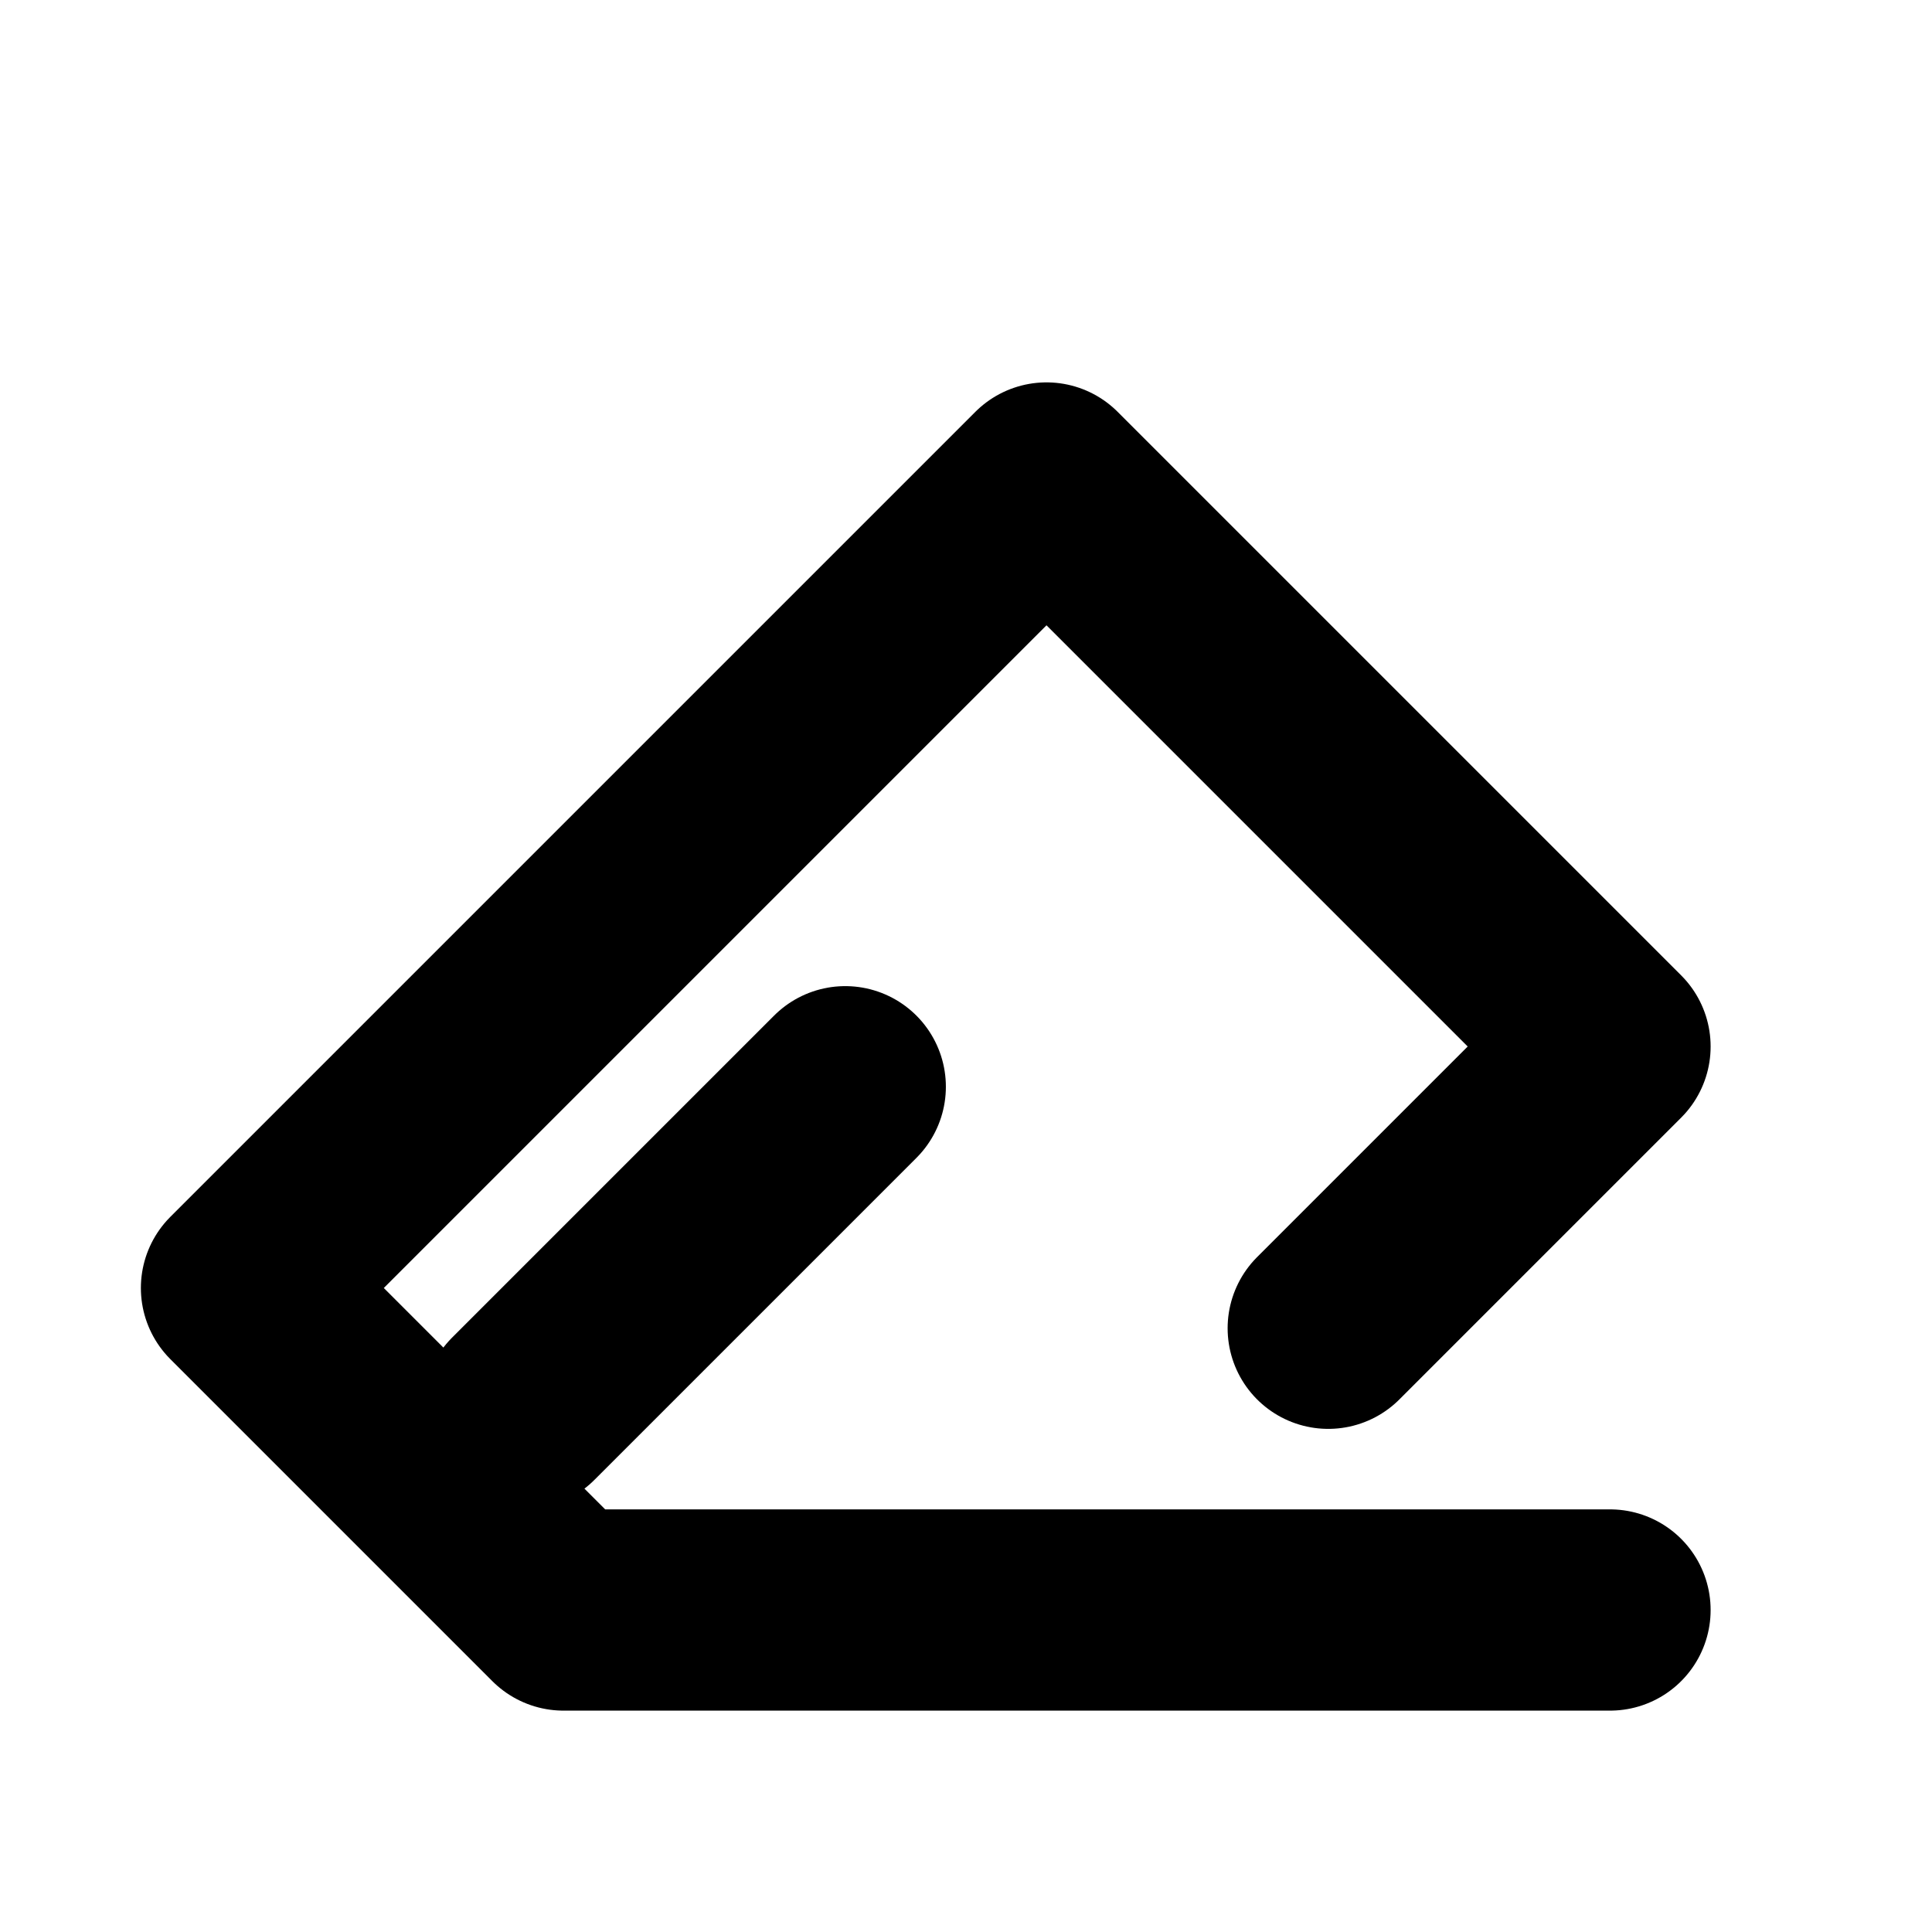
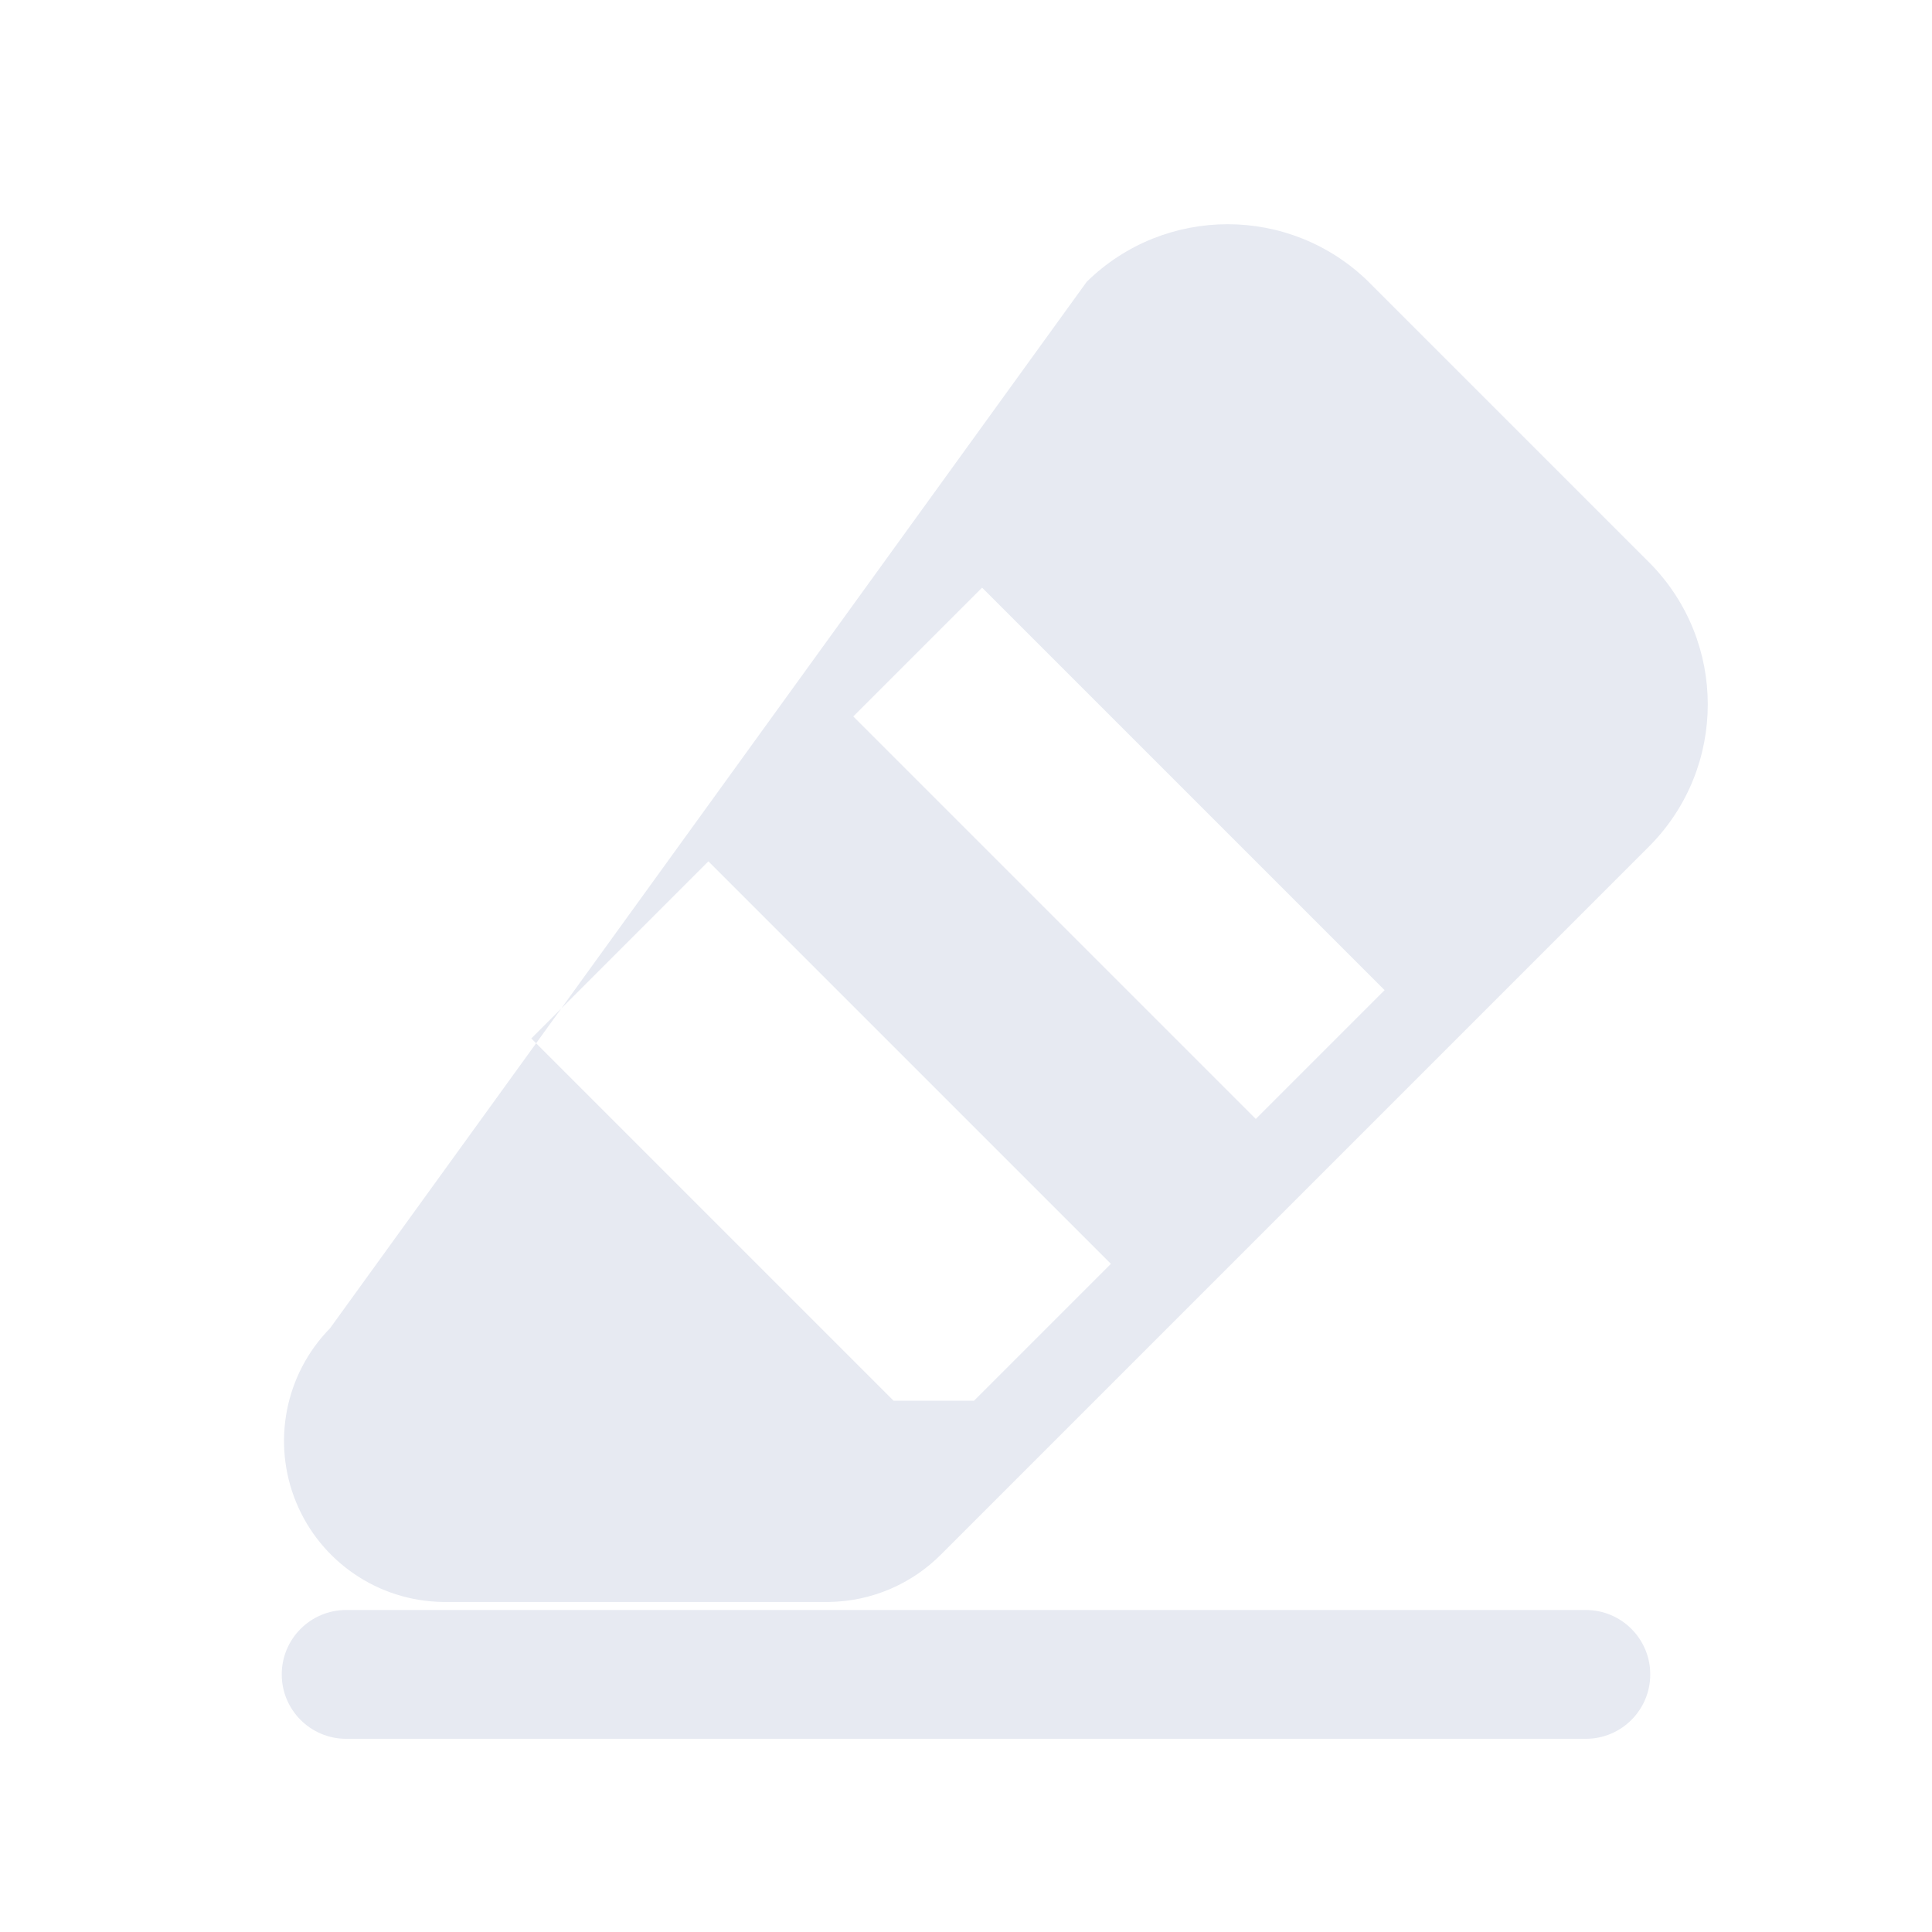
- <svg xmlns="http://www.w3.org/2000/svg" viewBox="0 0 24 24" fill="none" stroke="currentColor" stroke-width="2.5" stroke-linecap="round" stroke-linejoin="round">
-   <path d="M20 20H7L3 16l10-10 7 7-3.5 3.5" />
-   <path d="M6.5 17.5l4-4" />
+ <svg xmlns="http://www.w3.org/2000/svg" viewBox="0 0 24 24" width="24" height="24" role="img" aria-label="Erase">
+   <path fill="#e7eaf2" d="M13.5 3.5a2.5 2.5 0 0 1 3.5 0l3.5 3.5a2.5 2.5 0 0 1 0 3.5L11.7 19.3a2 2 0 0 1-1.4.6H5.5a2 2 0 0 1-1.4-3.4L13.5 3.5Zm-1.7 4.2L6.6 12.9l4.5 4.5h1l1.7-1.7-5.0-5.0 1.8-1.8 5 5 1.6-1.6-5-5-1.4 1.4Z" />
+   <rect x="3.5" y="20" width="17" height="1.6" rx="0.8" fill="#e7eaf2" />
</svg>
